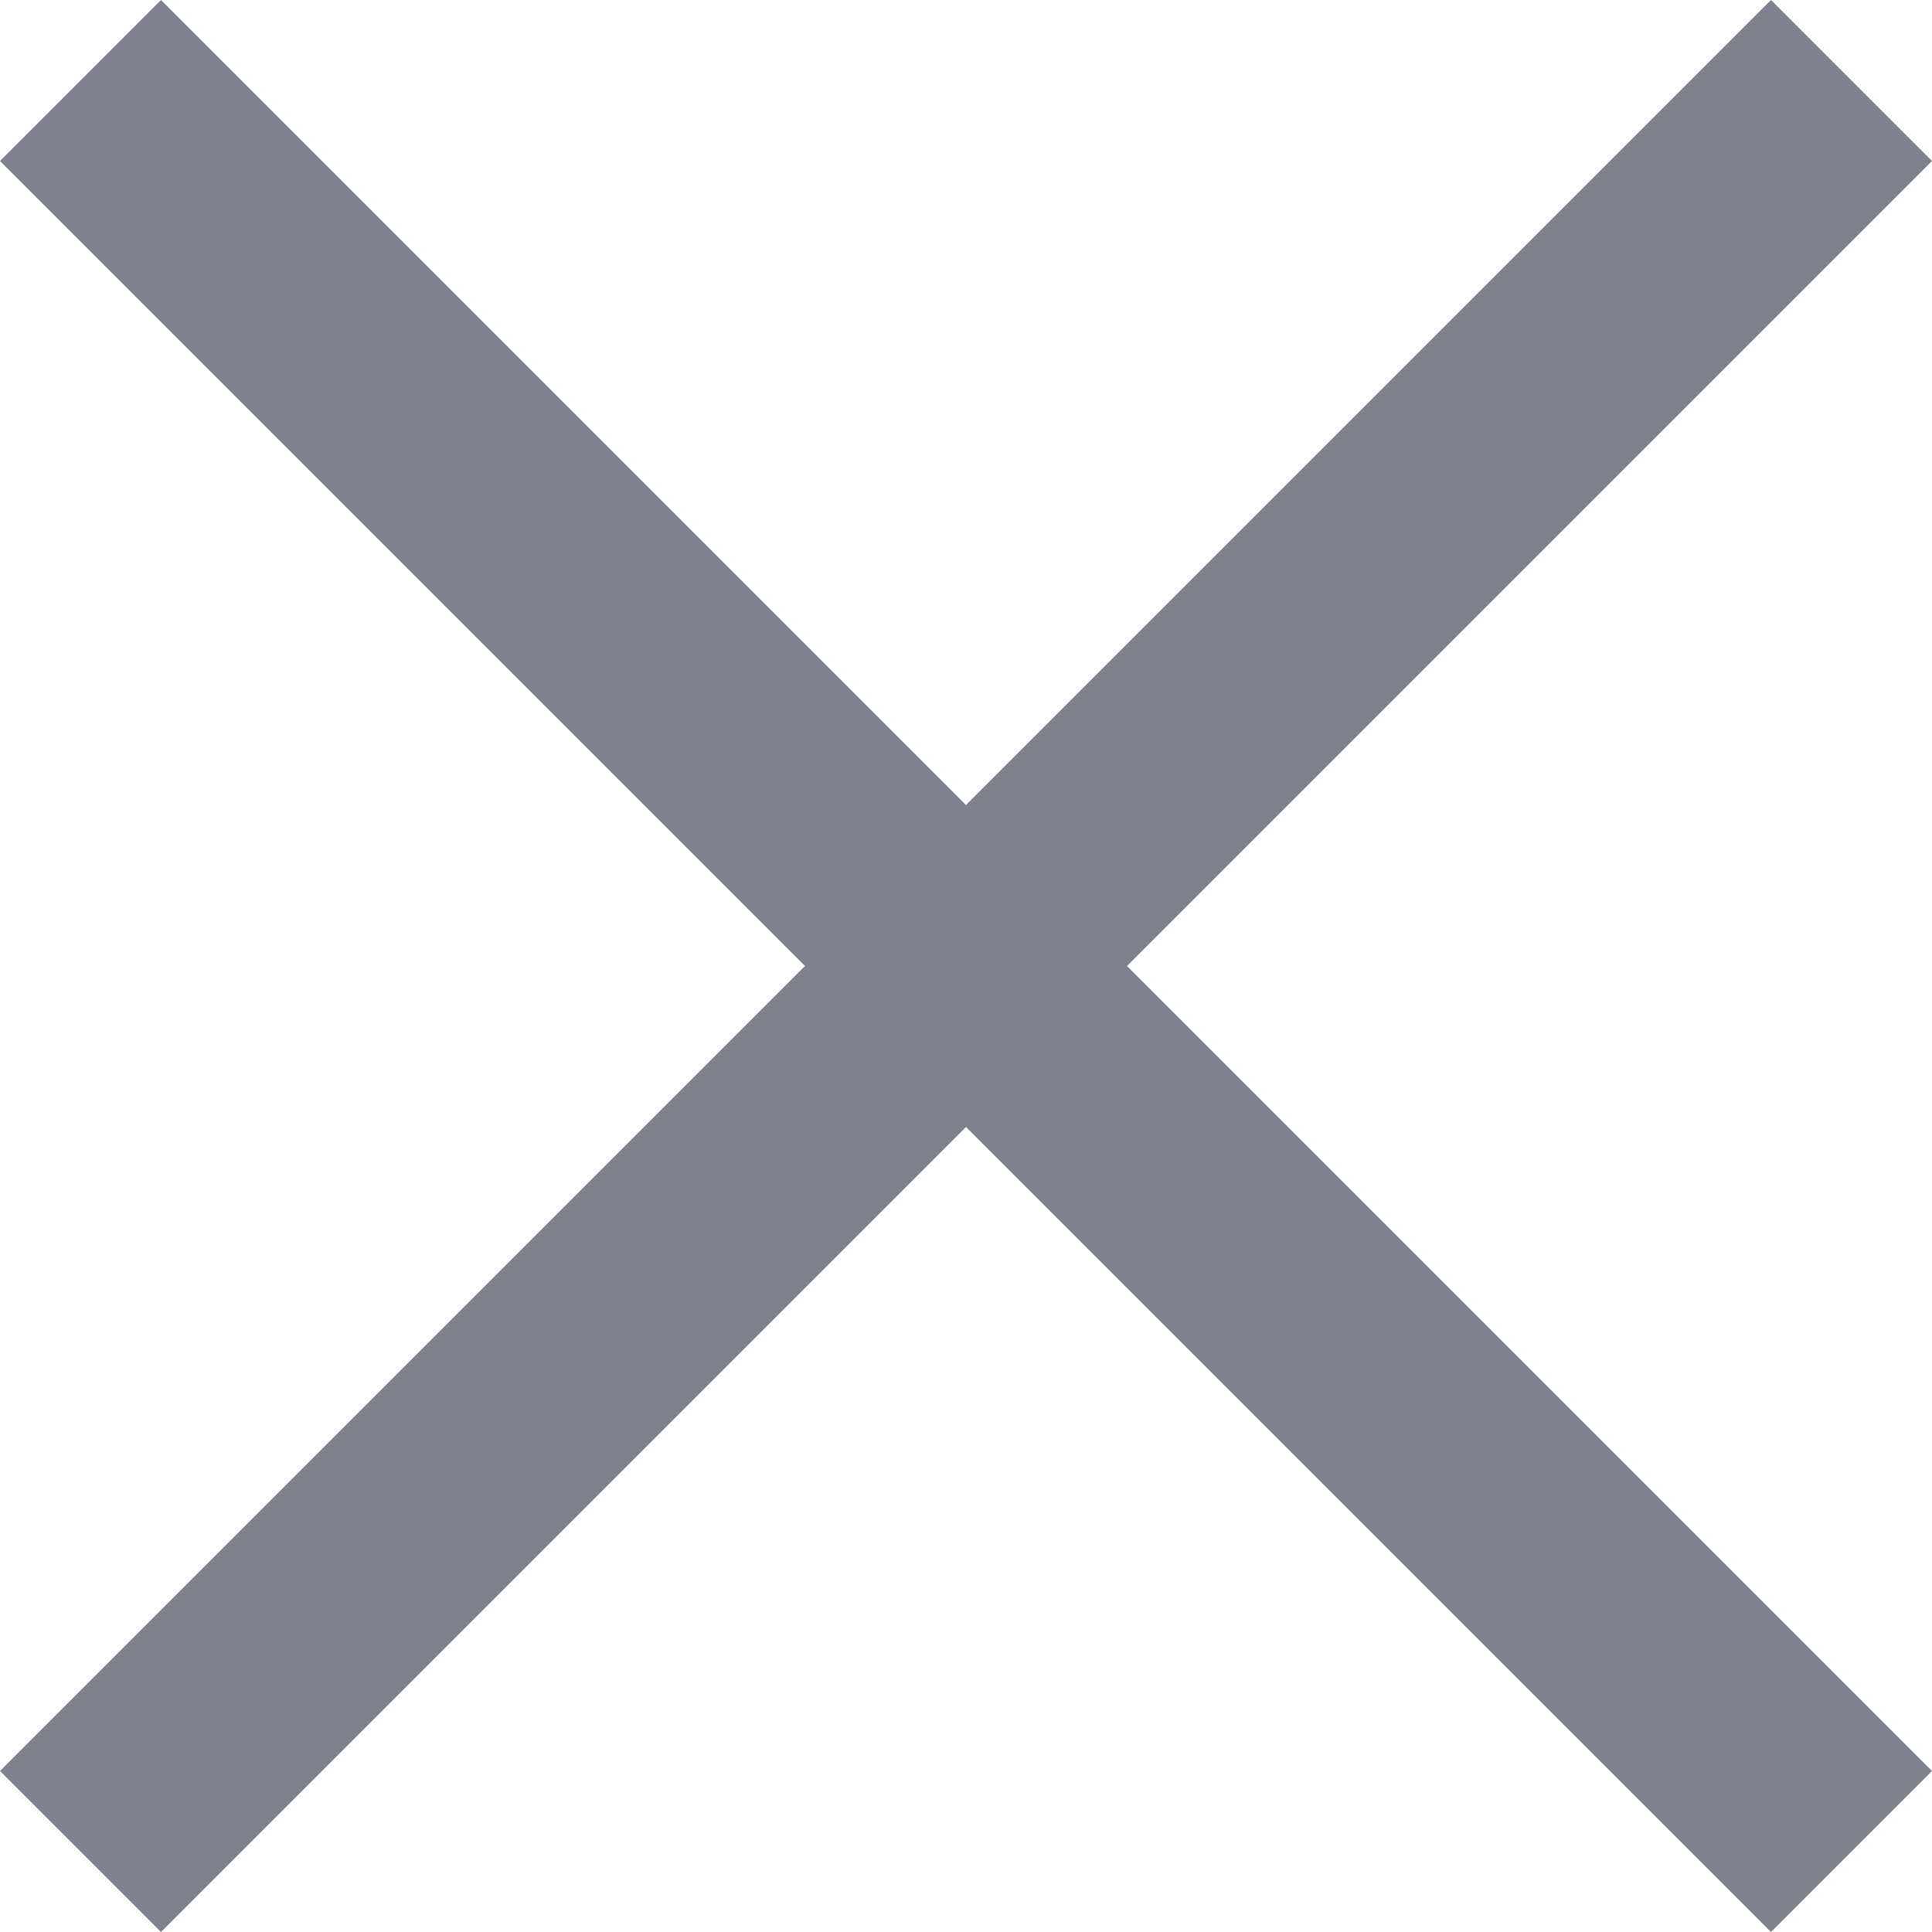
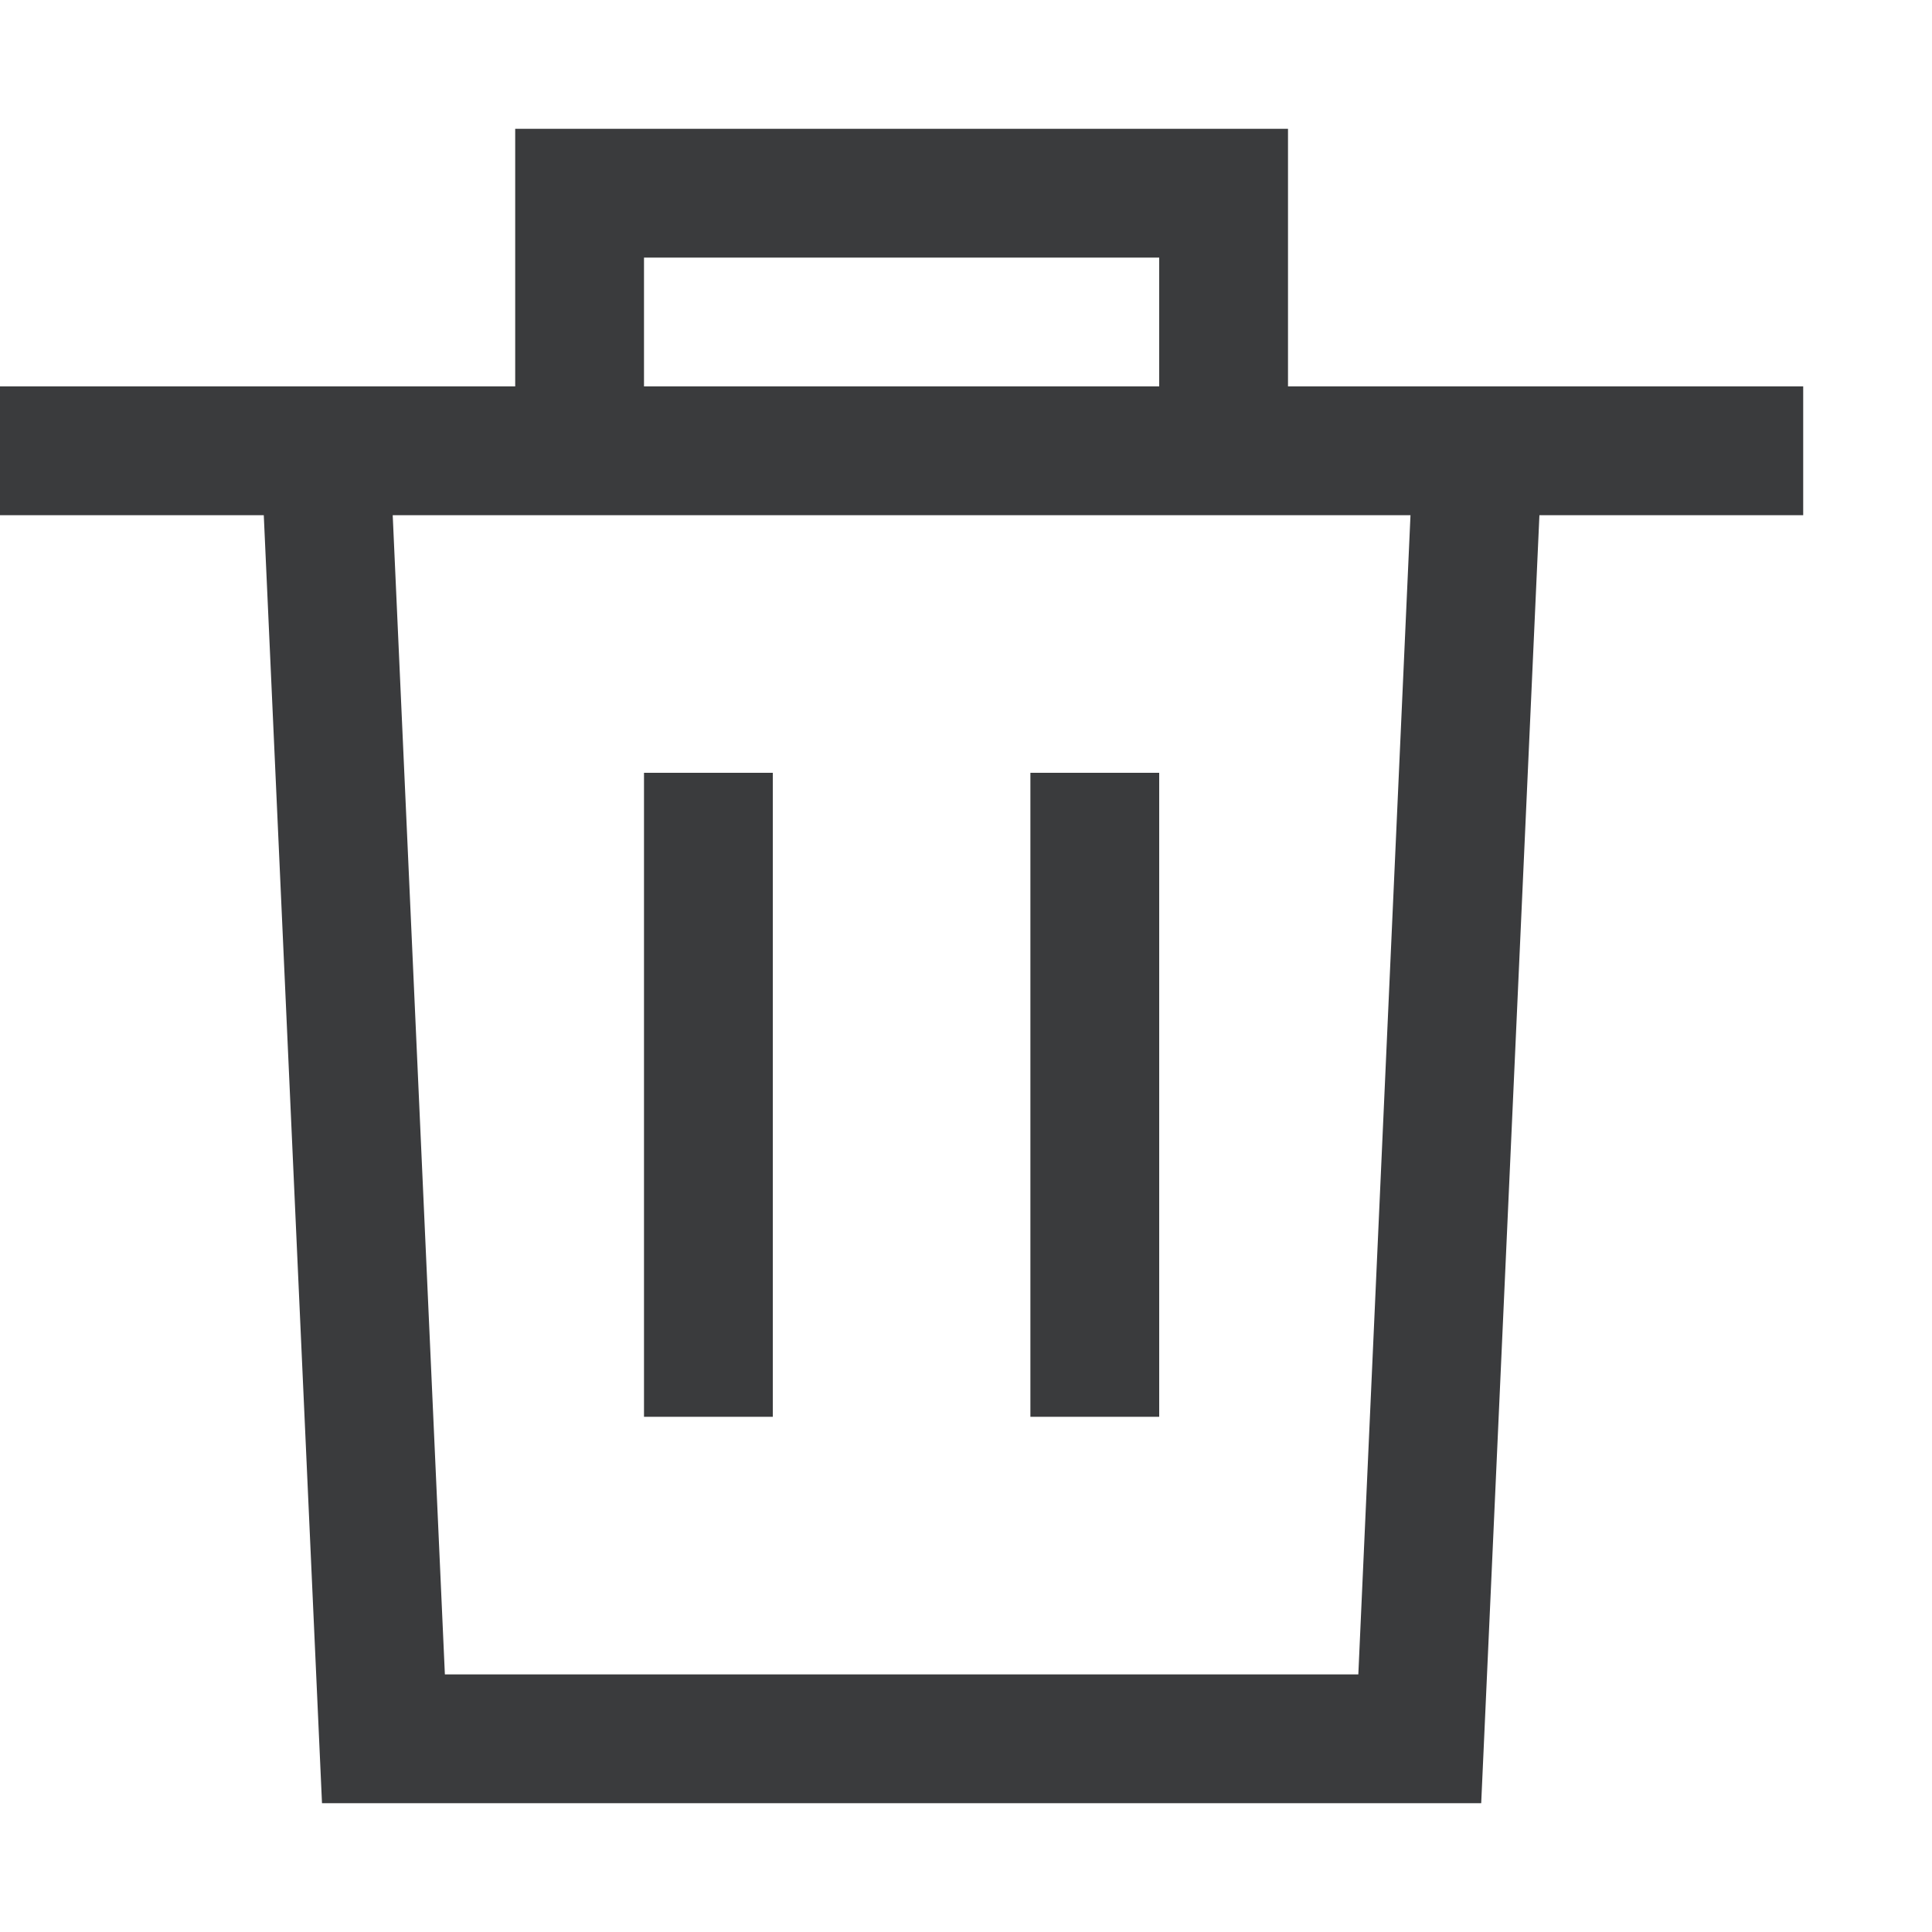
- <svg xmlns="http://www.w3.org/2000/svg" width="9" height="9" viewBox="0 0 9 9" fill="none">
-   <path d="M0 0.75L0.75 0L9 8.25L8.25 9L0 0.75Z" fill="#7E818E" />
-   <path d="M8.25 0L9 0.75L0.75 9L0 8.25L8.25 0Z" fill="#7E818E" />
+ <svg xmlns="http://www.w3.org/2000/svg" width="15" height="15" viewBox="0 0 15 15" fill="none">
+   <path d="M5 11V6H6V11H5Z" fill="#3A3B3D" />
+   <path d="M8 6V11H9V6H8Z" fill="#3A3B3D" />
+   <path fill-rule="evenodd" clip-rule="evenodd" d="M10 3V1H4V3H0V4H2.048L2.5 14H11.5L11.952 4H14V3H10ZM5 2V3H9V2H5ZM10.951 4H3.049L3.454 13H10.546L10.951 4Z" fill="#3A3B3D" />
</svg>
